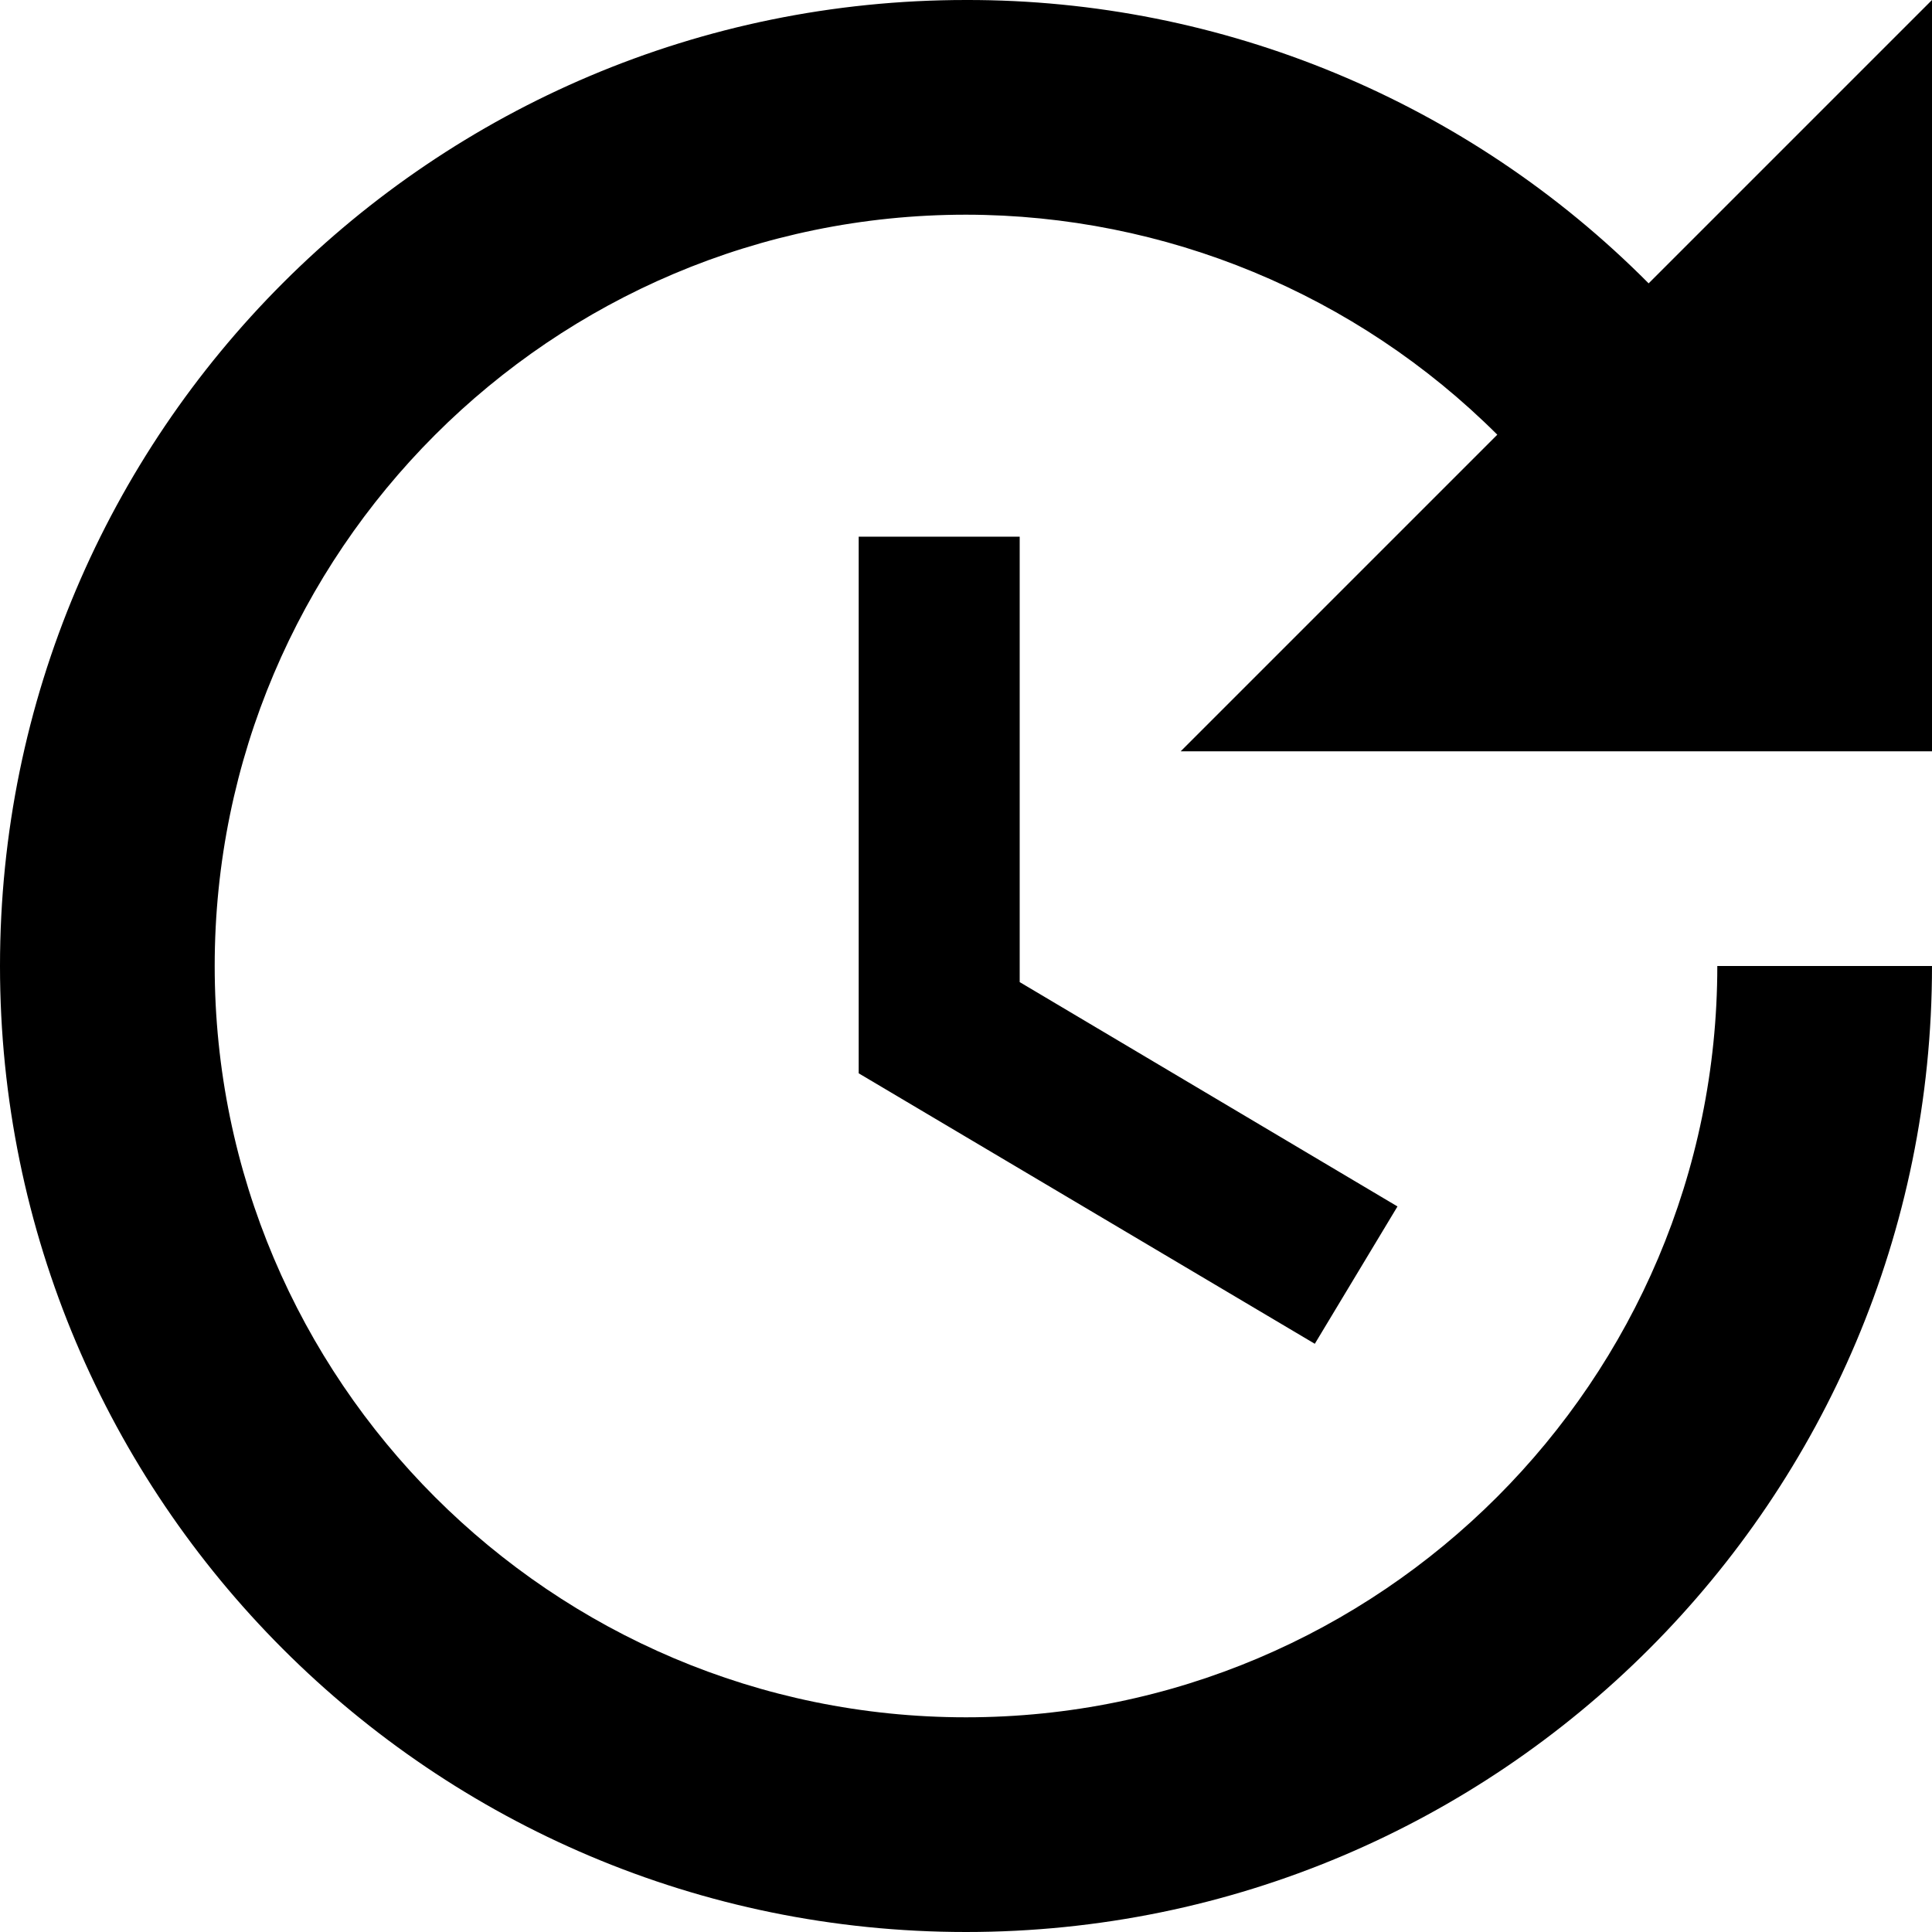
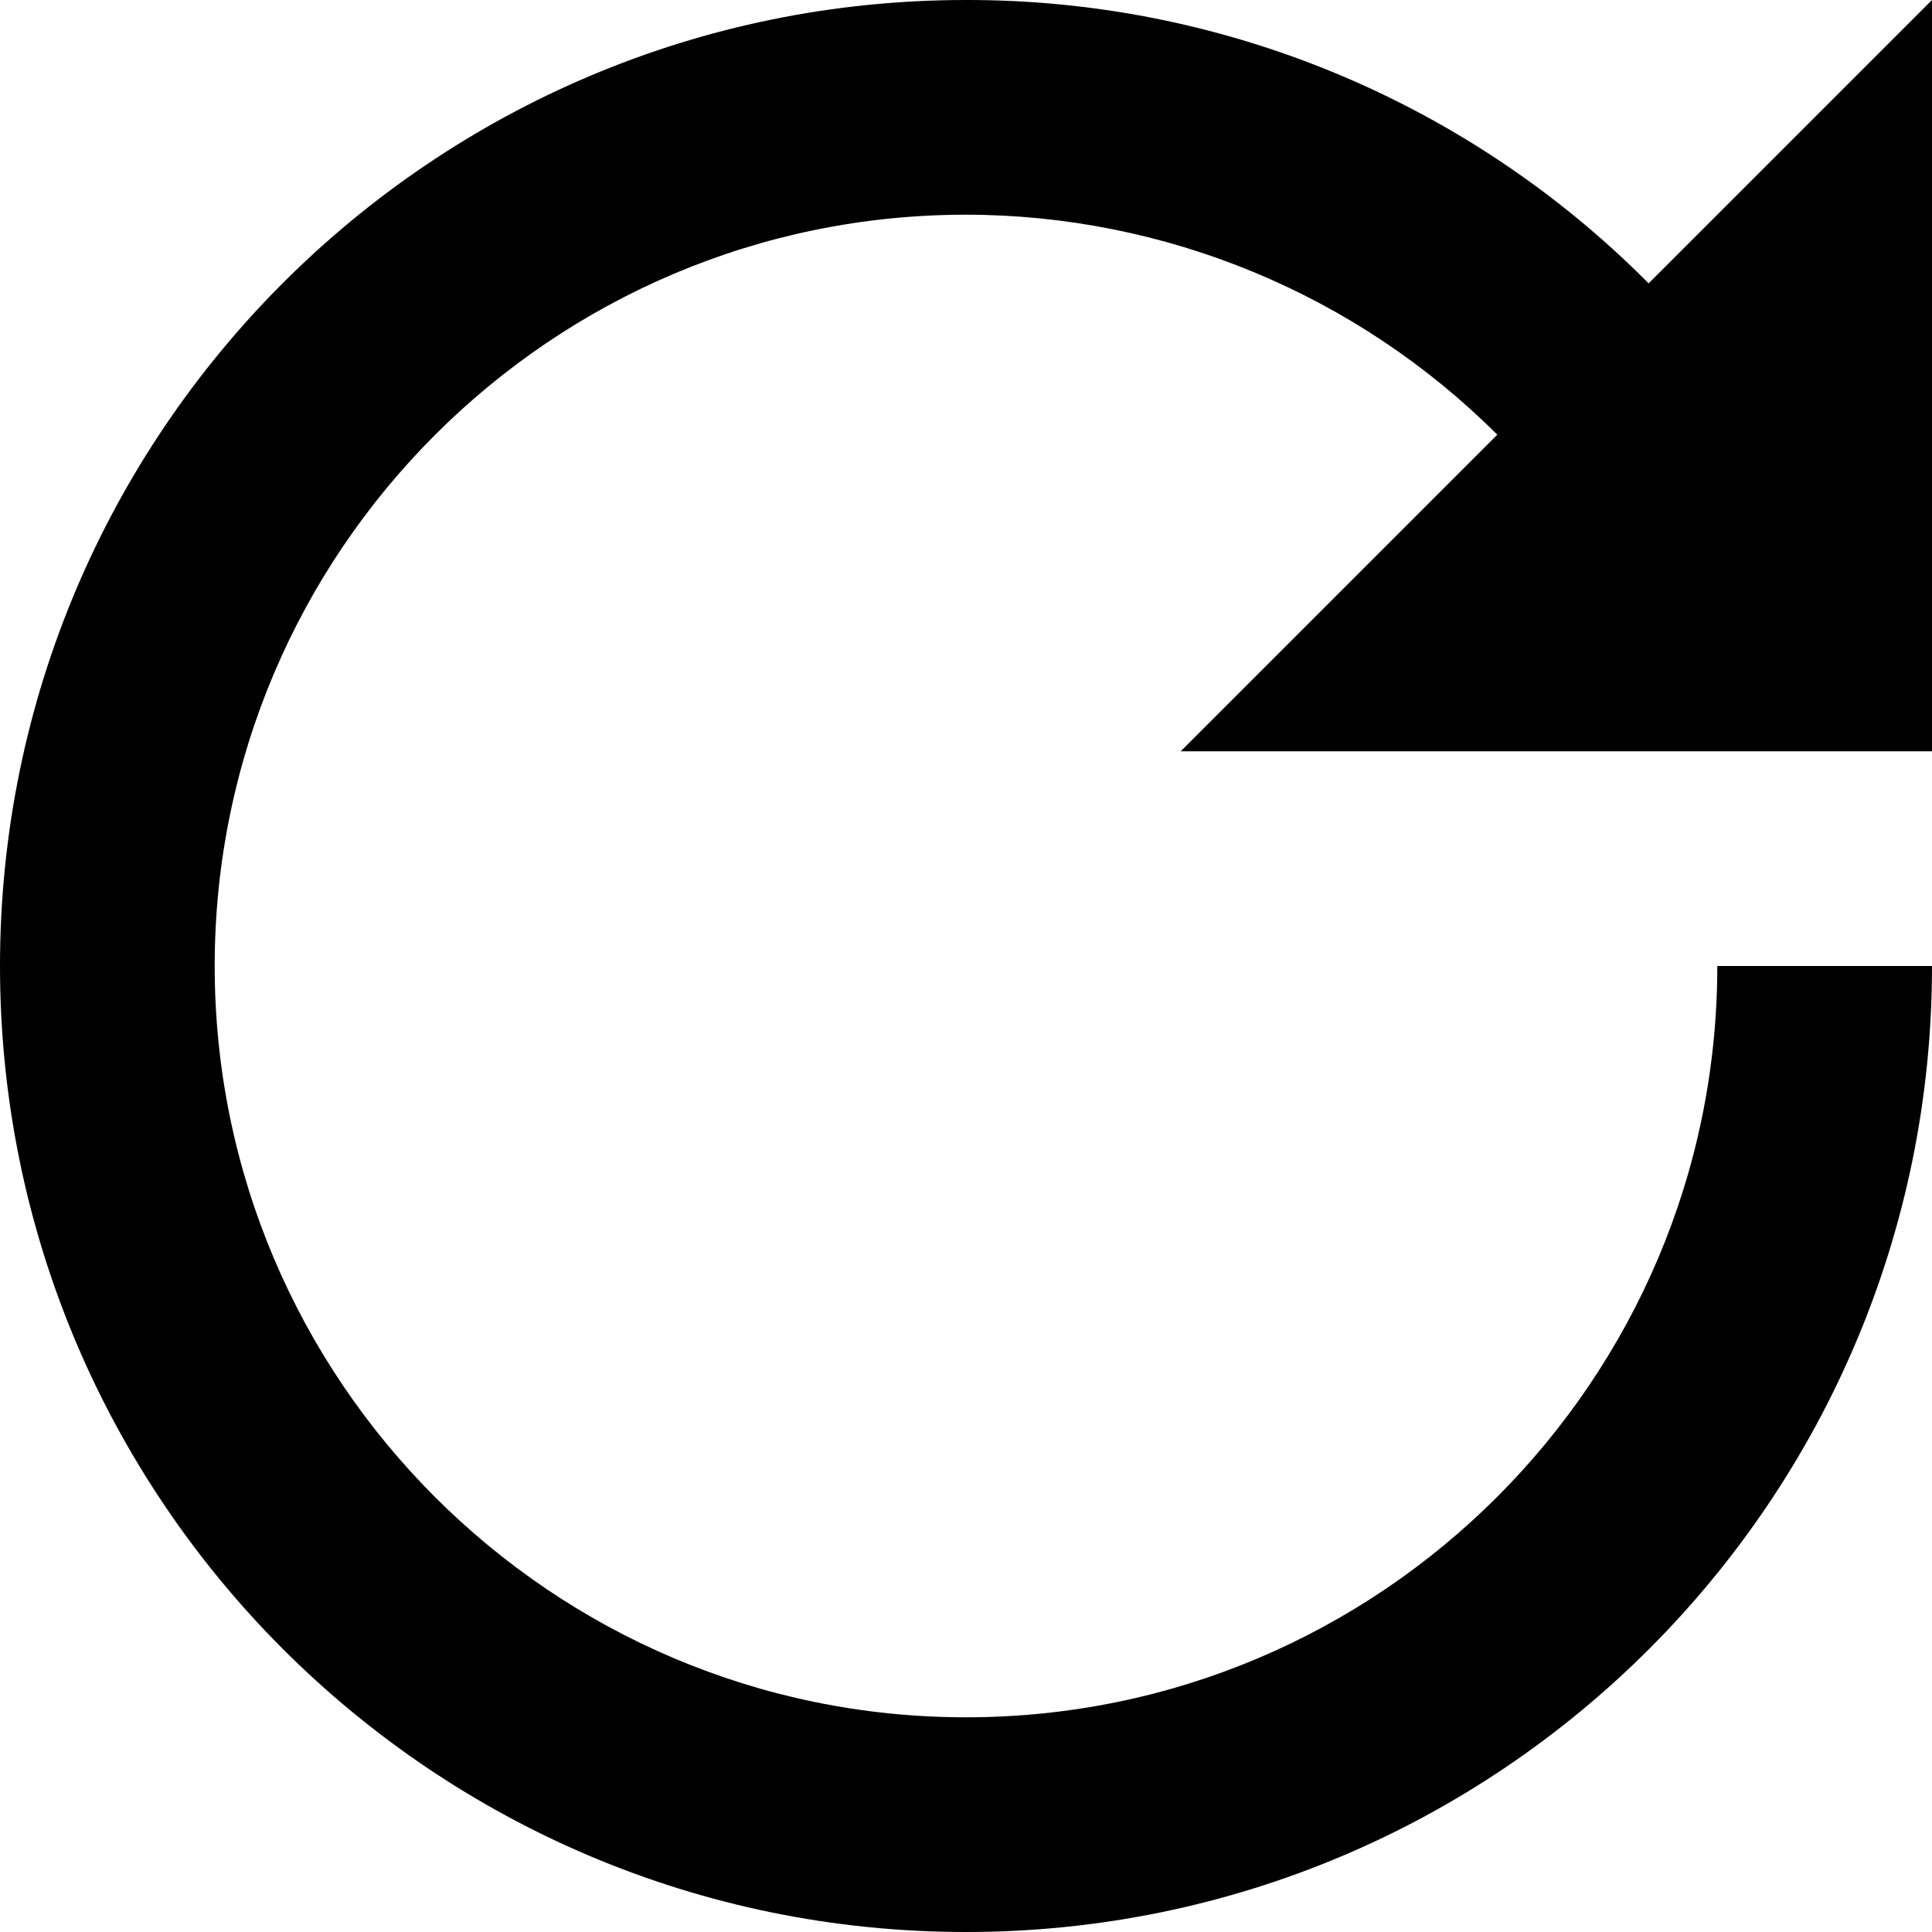
<svg xmlns="http://www.w3.org/2000/svg" viewBox="0 0 24 24">
-   <path d="M10.667 6.667v6.666l5.666 3.36 1.027-1.706-4.693-2.787V6.667h-2zM24 9.333V0l-3.52 3.52A11.916 11.916 0 0012 0C5.373 0 0 5.373 0 12s5.373 12 12 12 12-5.373 12-12h-2.667c0 5.147-4.186 9.333-9.333 9.333S2.667 17.147 2.667 12 6.853 2.667 12 2.667A9.357 9.357 0 0118.6 5.4l-3.933 3.933H24z" fill-rule="nonzero" />
+   <path d="M24 9.333V0l-3.52 3.52A11.916 11.916 0 0 0 12 0C5.373 0 0 5.373 0 12s5.373 12 12 12 12-5.373 12-12h-2.667c0 5.147-4.186 9.333-9.333 9.333S2.667 17.147 2.667 12 6.853 2.667 12 2.667A9.357 9.357 0 0 1 18.6 5.4l-3.933 3.933H24Z" fill-rule="nonzero" />
</svg>
